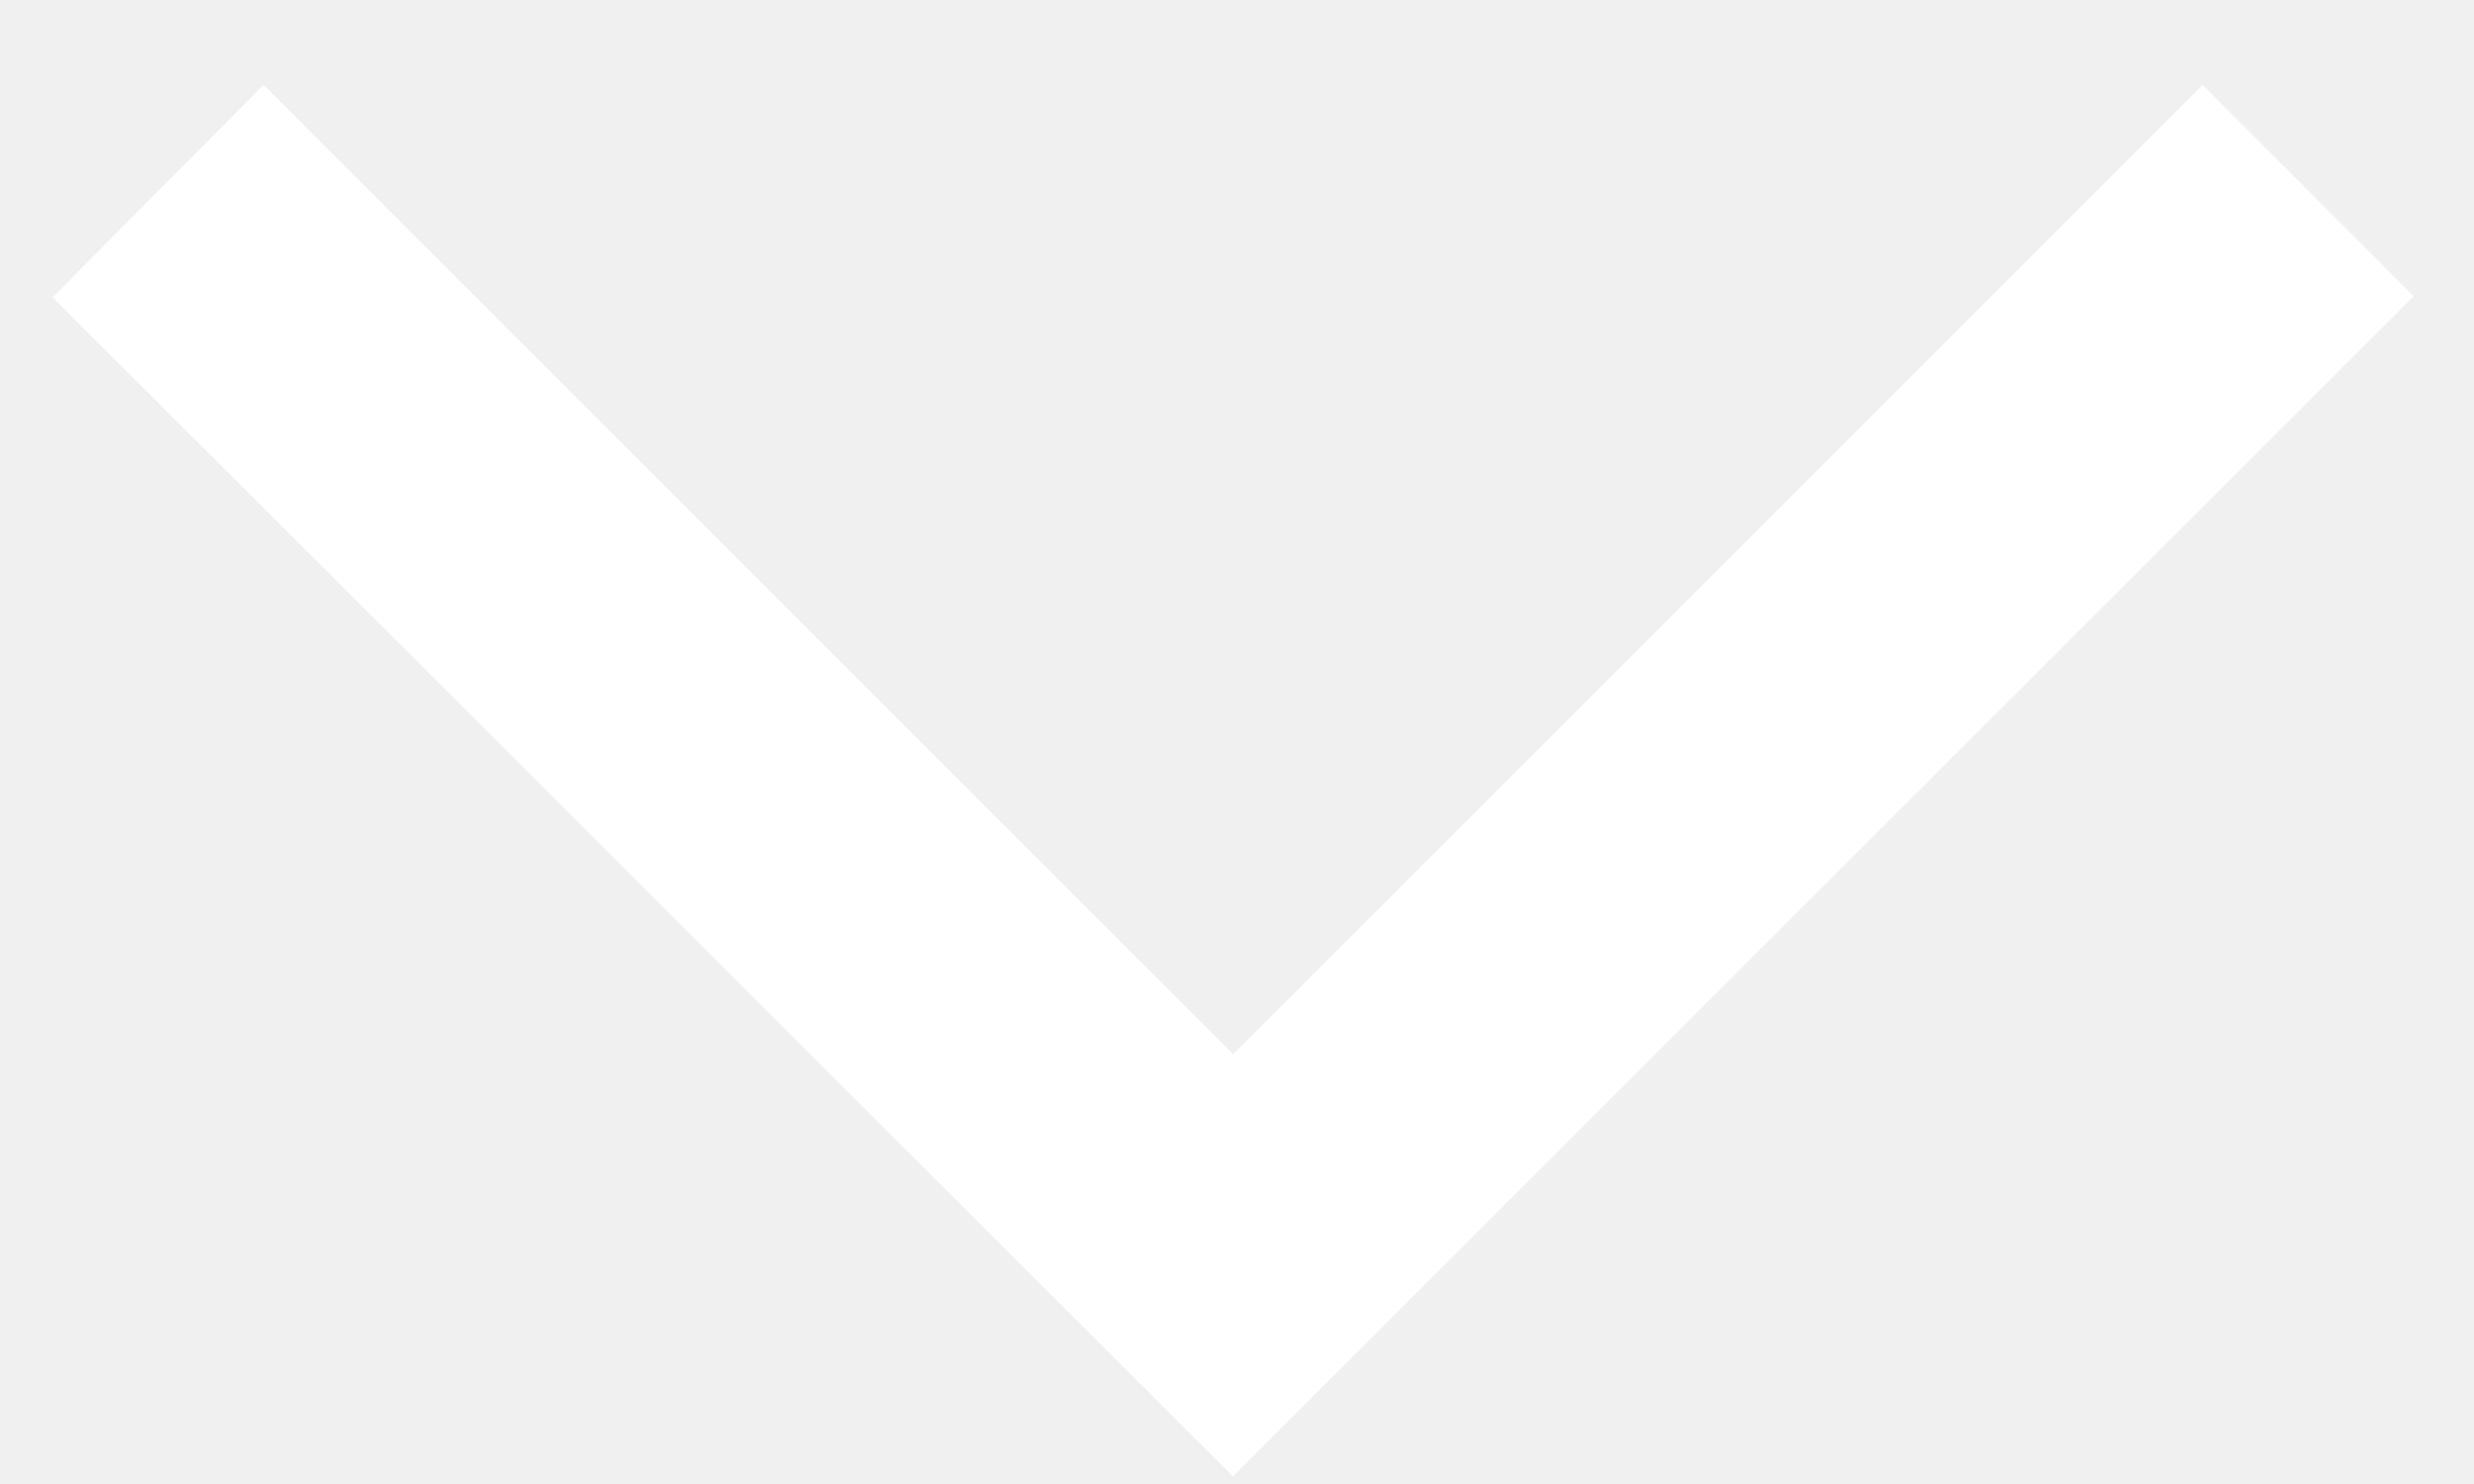
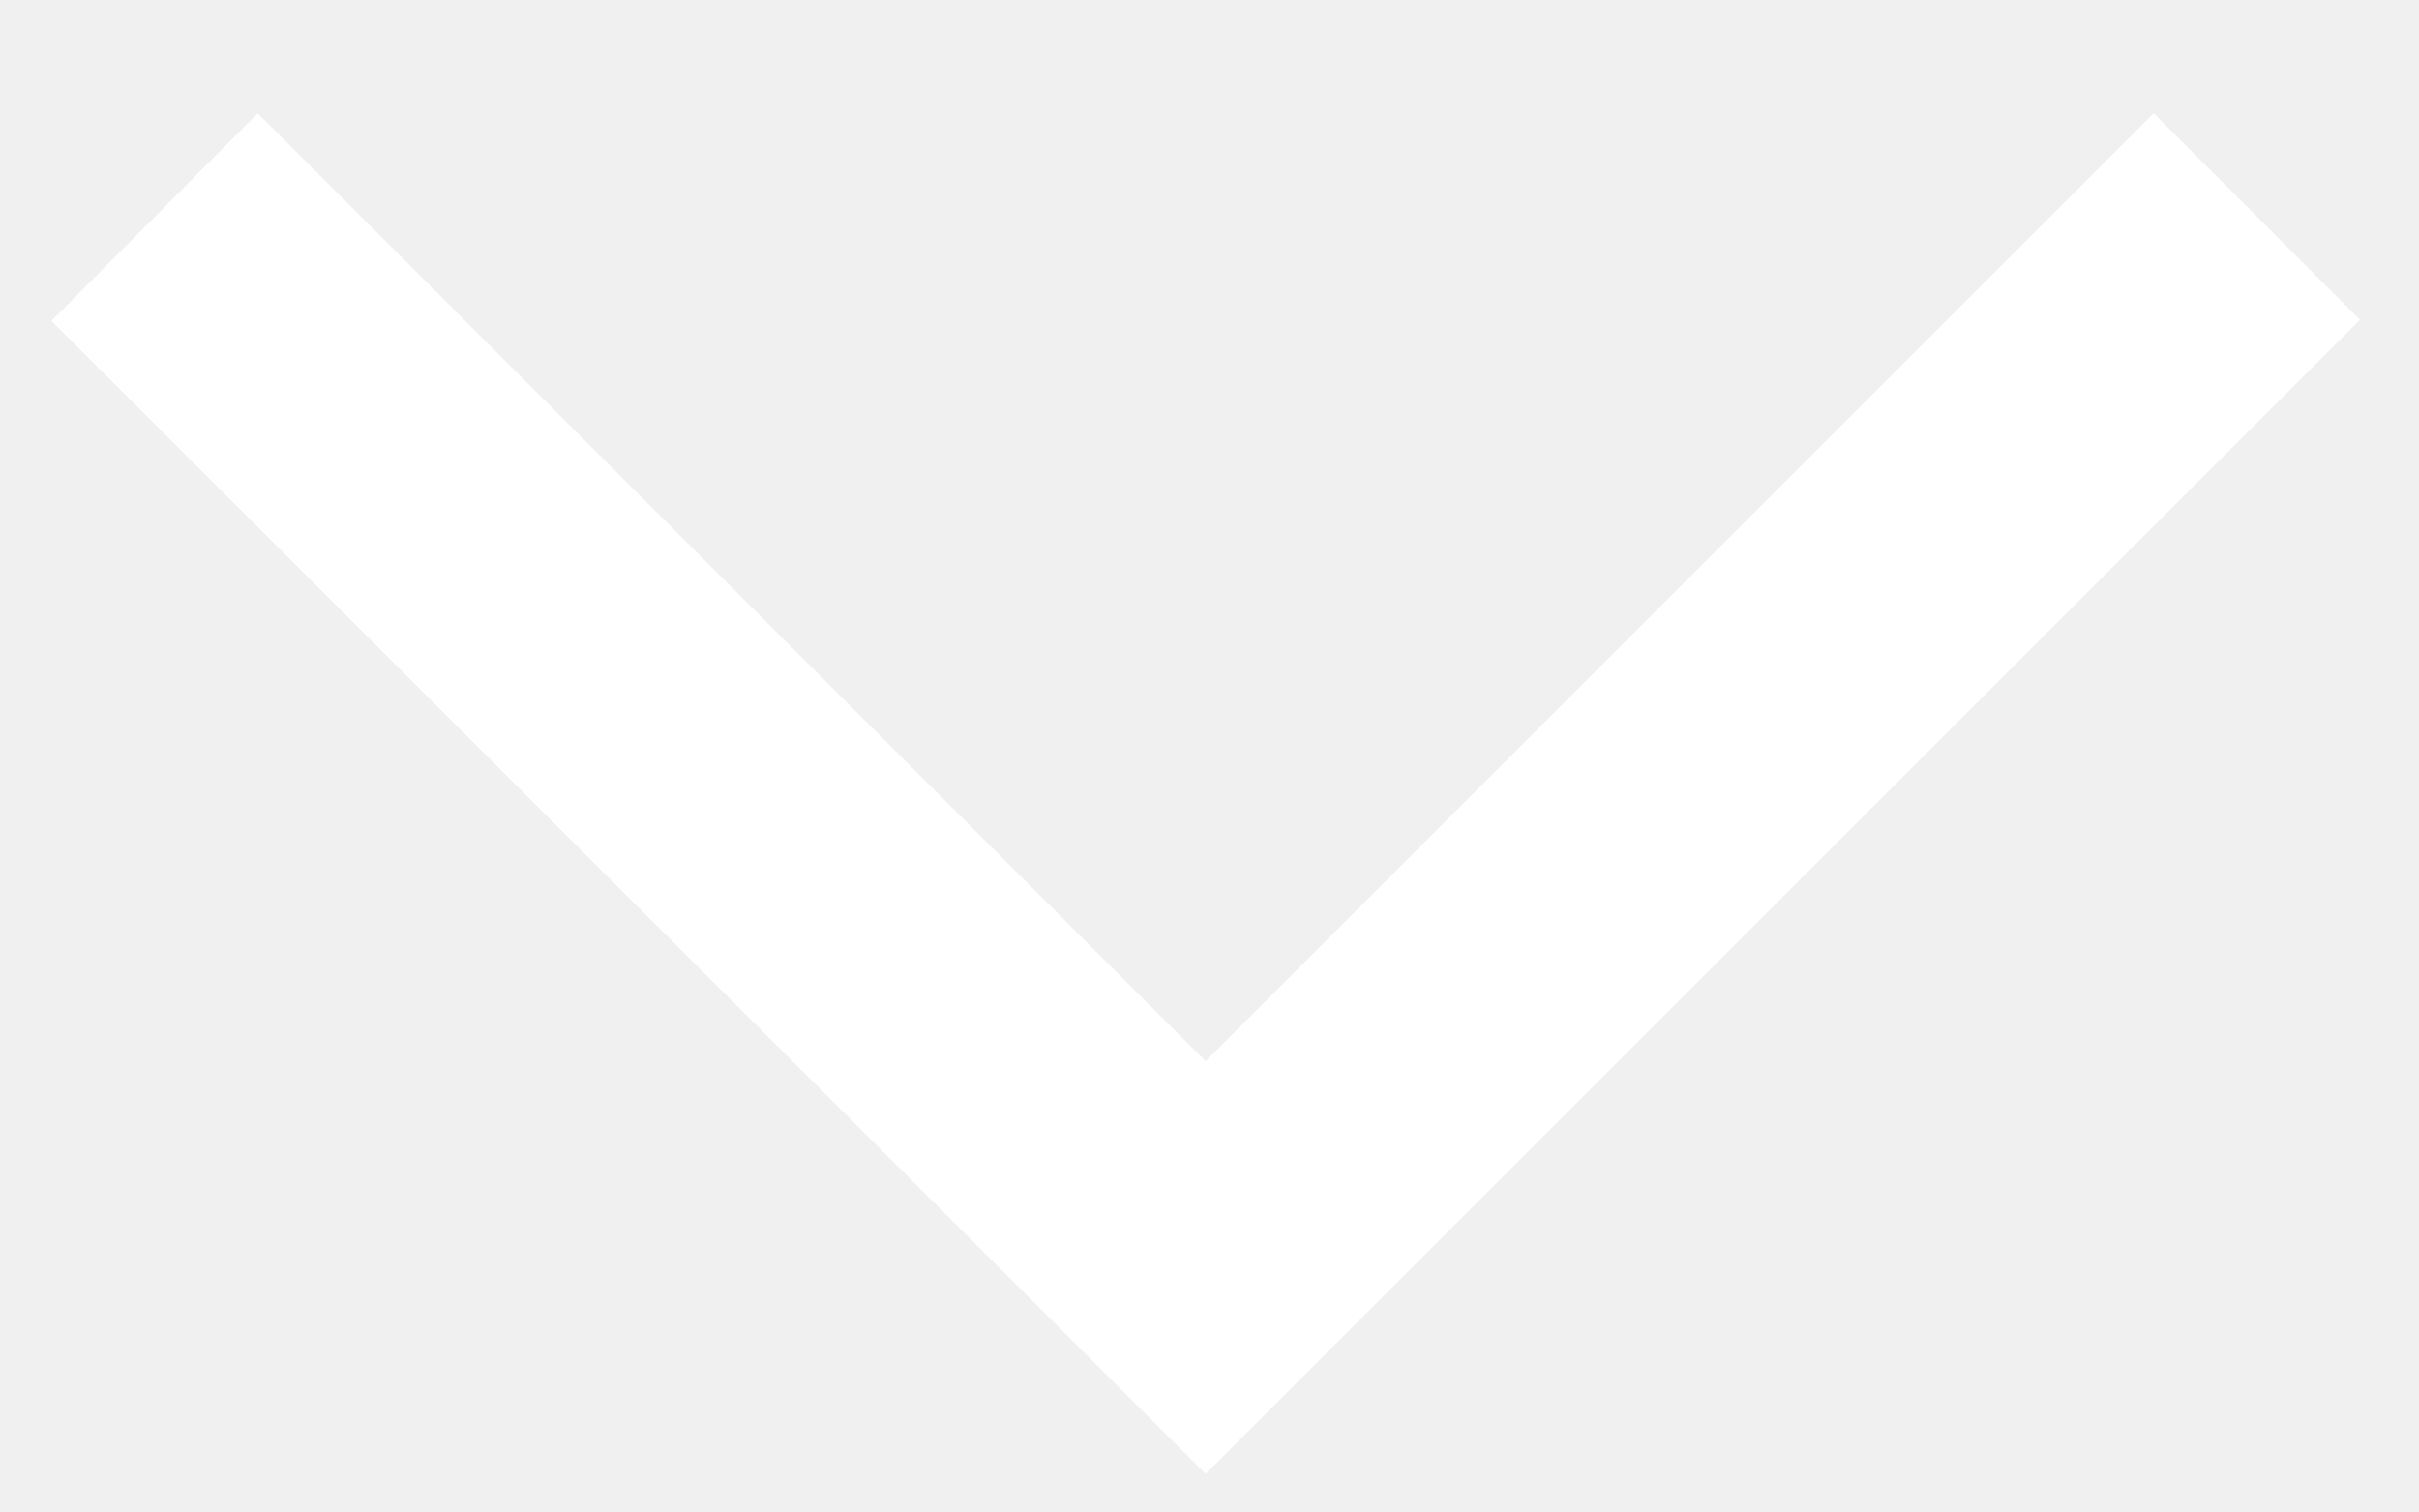
- <svg xmlns="http://www.w3.org/2000/svg" width="25" height="15" viewBox="0 0 25 15" fill="none">
+ <svg xmlns="http://www.w3.org/2000/svg" width="24" height="15" viewBox="0 0 25 15" fill="none">
  <path d="M2.663 0.859L0.531 3.005L12.46 14.923L24.39 2.993L22.258 0.859L12.46 10.657L2.663 0.859V0.859Z" fill="white" />
</svg>
